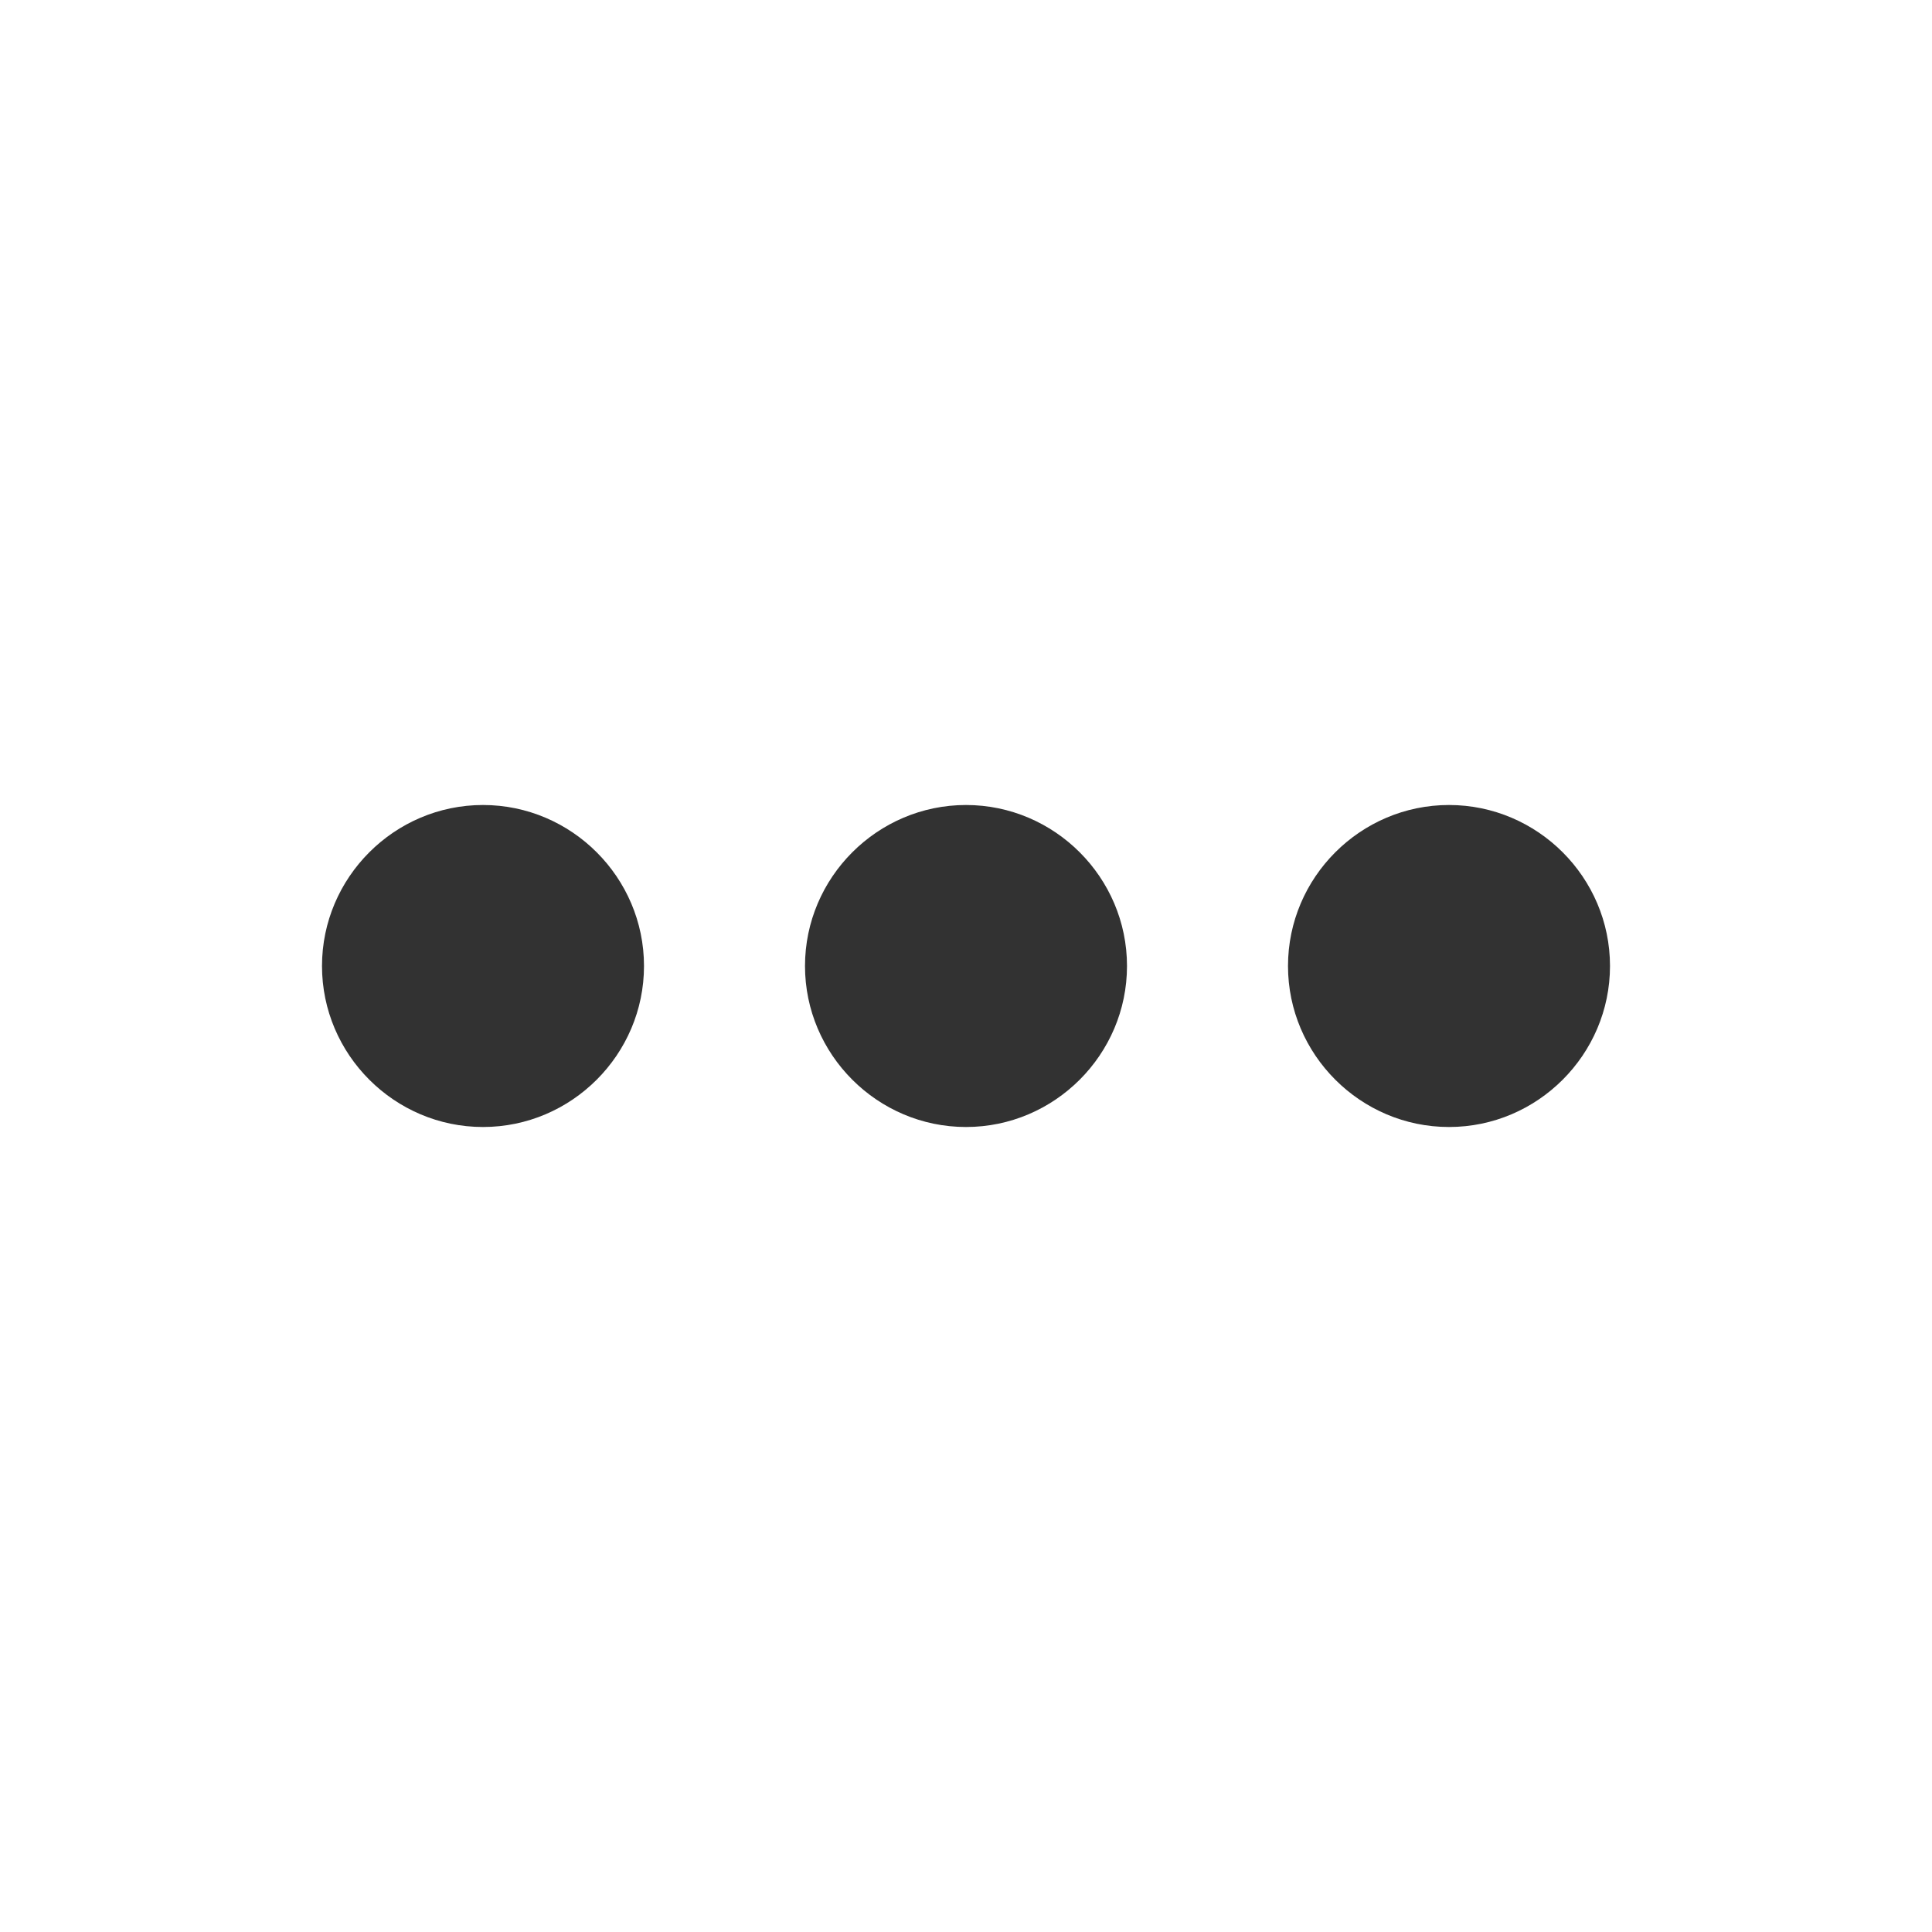
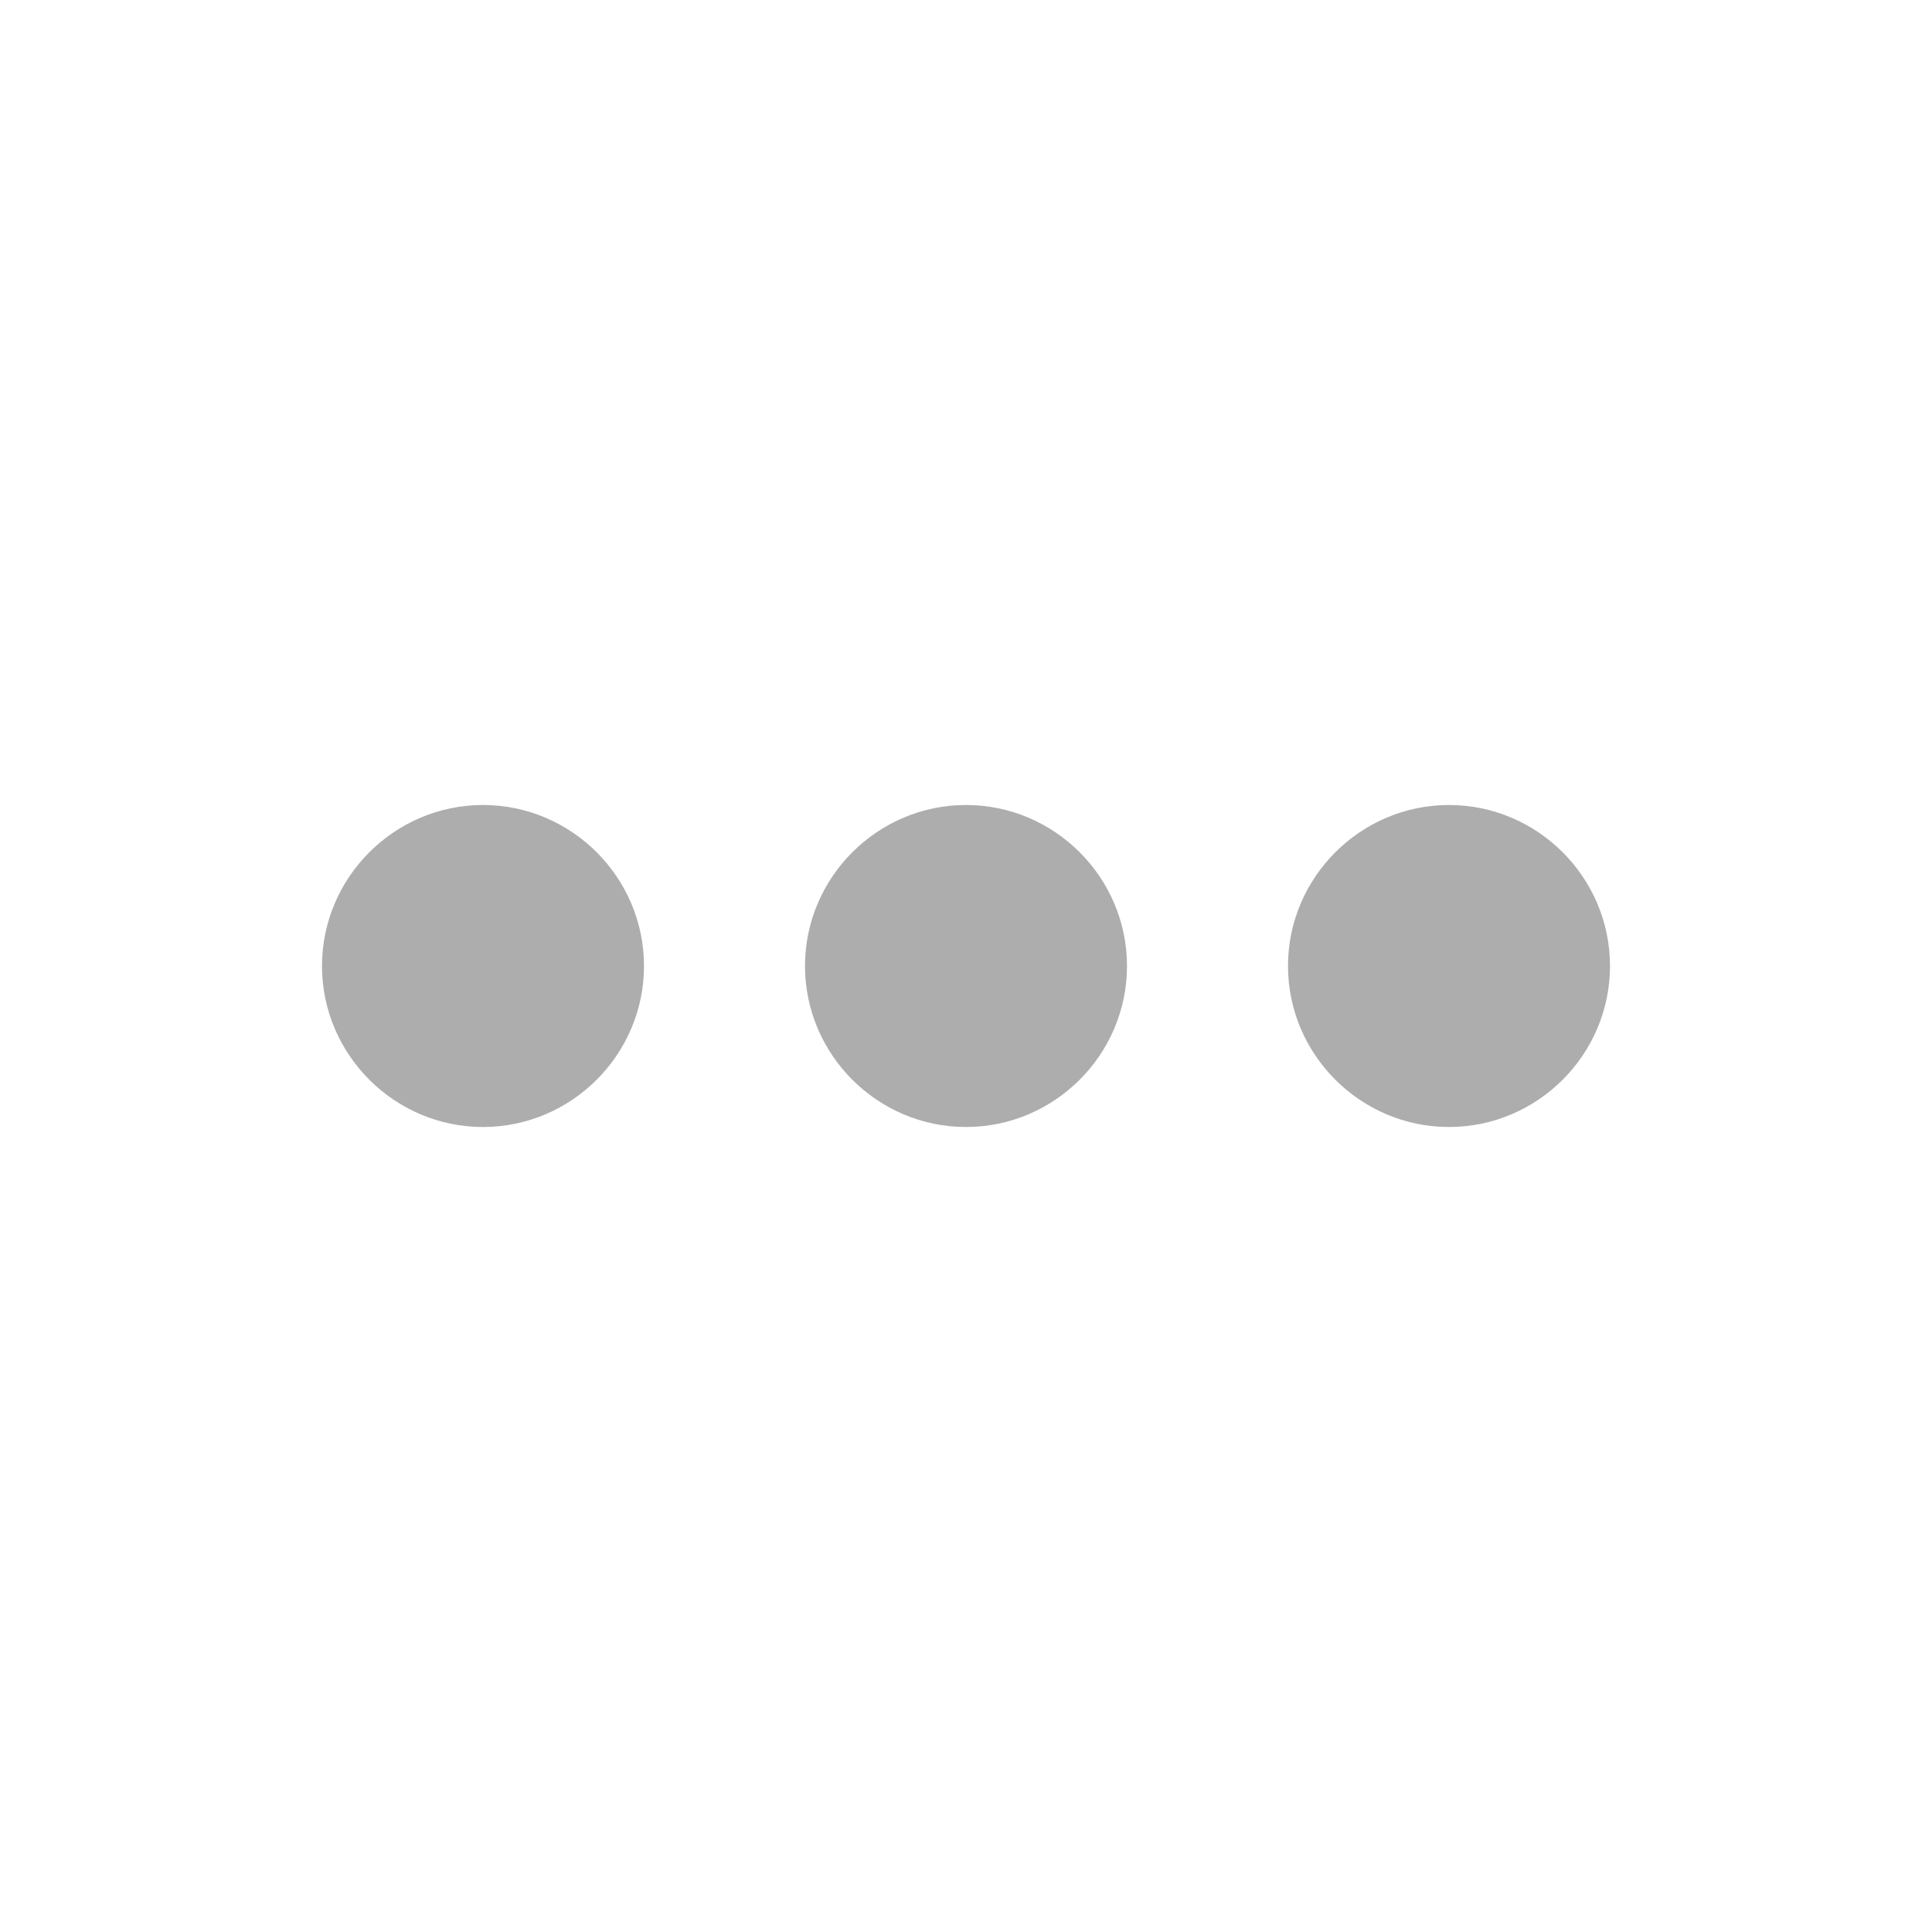
- <svg xmlns="http://www.w3.org/2000/svg" width="24" height="24" viewBox="0 0 24 24" fill="none">
-   <path d="M6 10C4.9 10 4 10.9 4 12C4 13.1 4.9 14 6 14C7.1 14 8 13.1 8 12C8 10.9 7.1 10 6 10ZM18 10C16.9 10 16 10.9 16 12C16 13.1 16.9 14 18 14C19.1 14 20 13.1 20 12C20 10.9 19.1 10 18 10ZM12 10C10.9 10 10 10.9 10 12C10 13.1 10.9 14 12 14C13.1 14 14 13.1 14 12C14 10.9 13.1 10 12 10Z" fill="#323232" />
+ <svg xmlns="http://www.w3.org/2000/svg" width="20" height="20" viewBox="0 0 24 24" fill="#ff593d">
+   <path d="M6 10C4.9 10 4 10.9 4 12C4 13.1 4.9 14 6 14C7.1 14 8 13.1 8 12C8 10.9 7.1 10 6 10ZM18 10C16.9 10 16 10.9 16 12C16 13.1 16.9 14 18 14C19.1 14 20 13.1 20 12C20 10.9 19.1 10 18 10ZM12 10C10.9 10 10 10.9 10 12C10 13.1 10.9 14 12 14C13.1 14 14 13.1 14 12C14 10.9 13.1 10 12 10Z" fill="#adadad" />
</svg>
